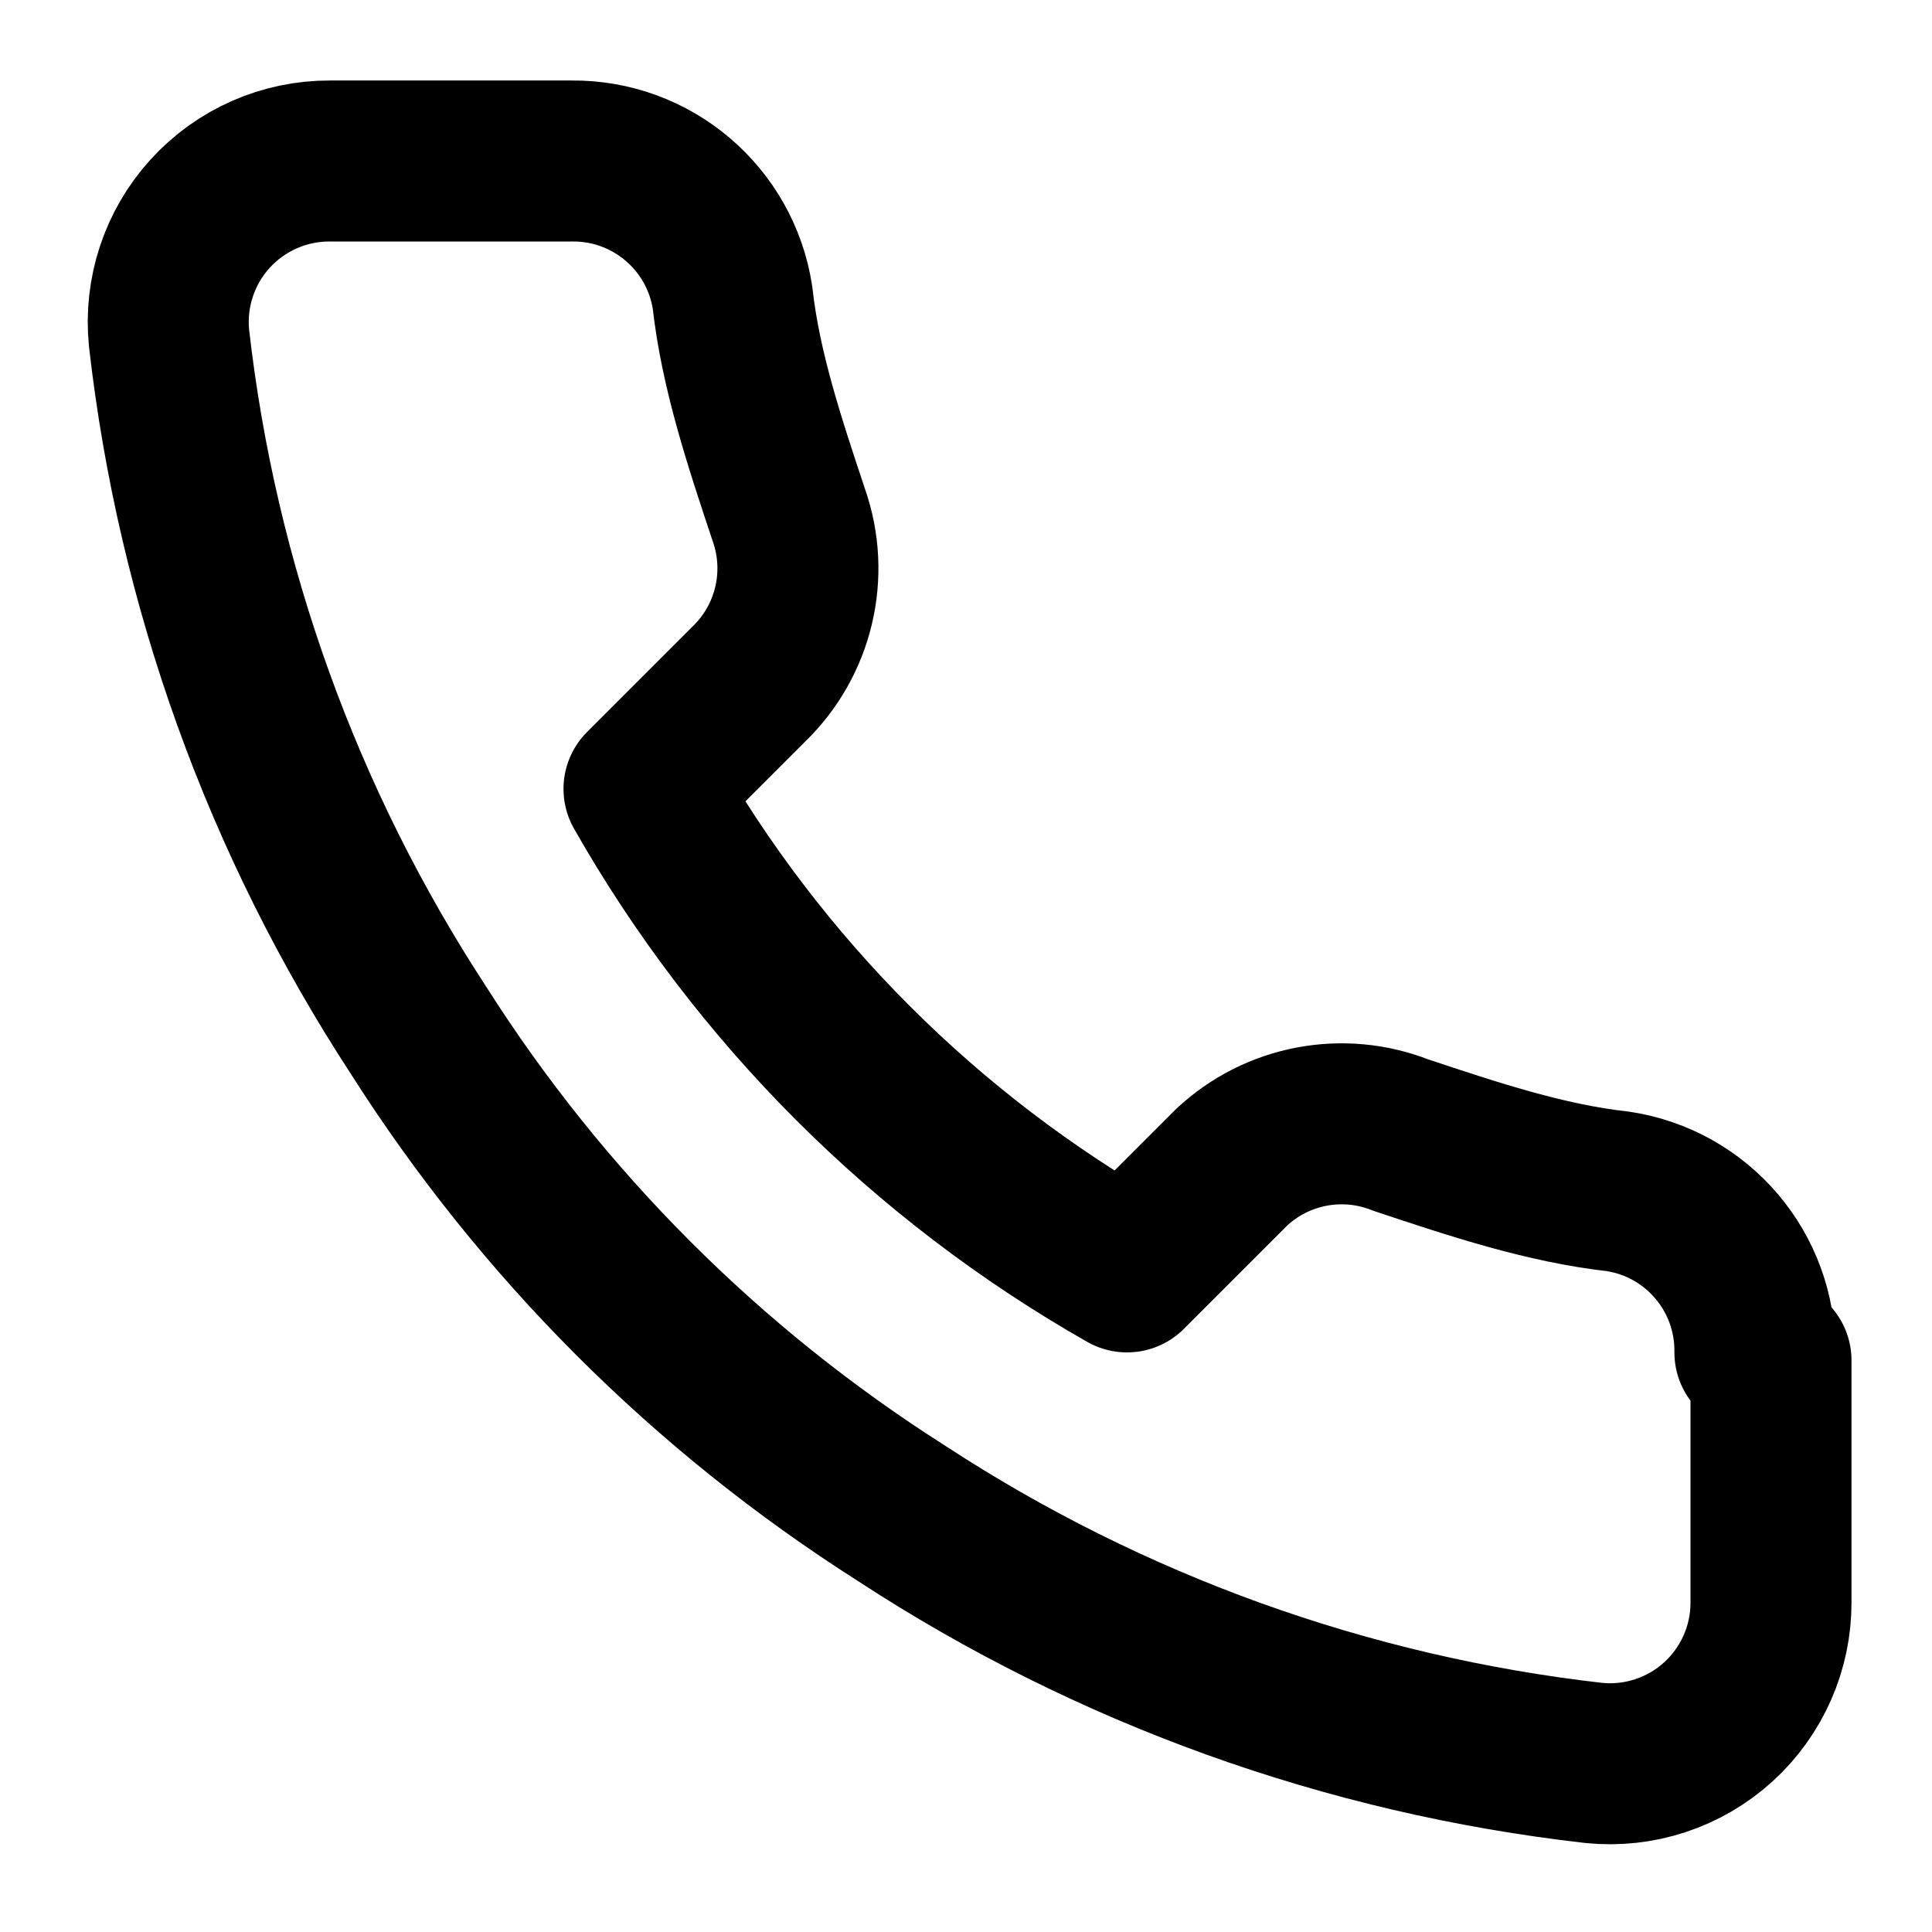
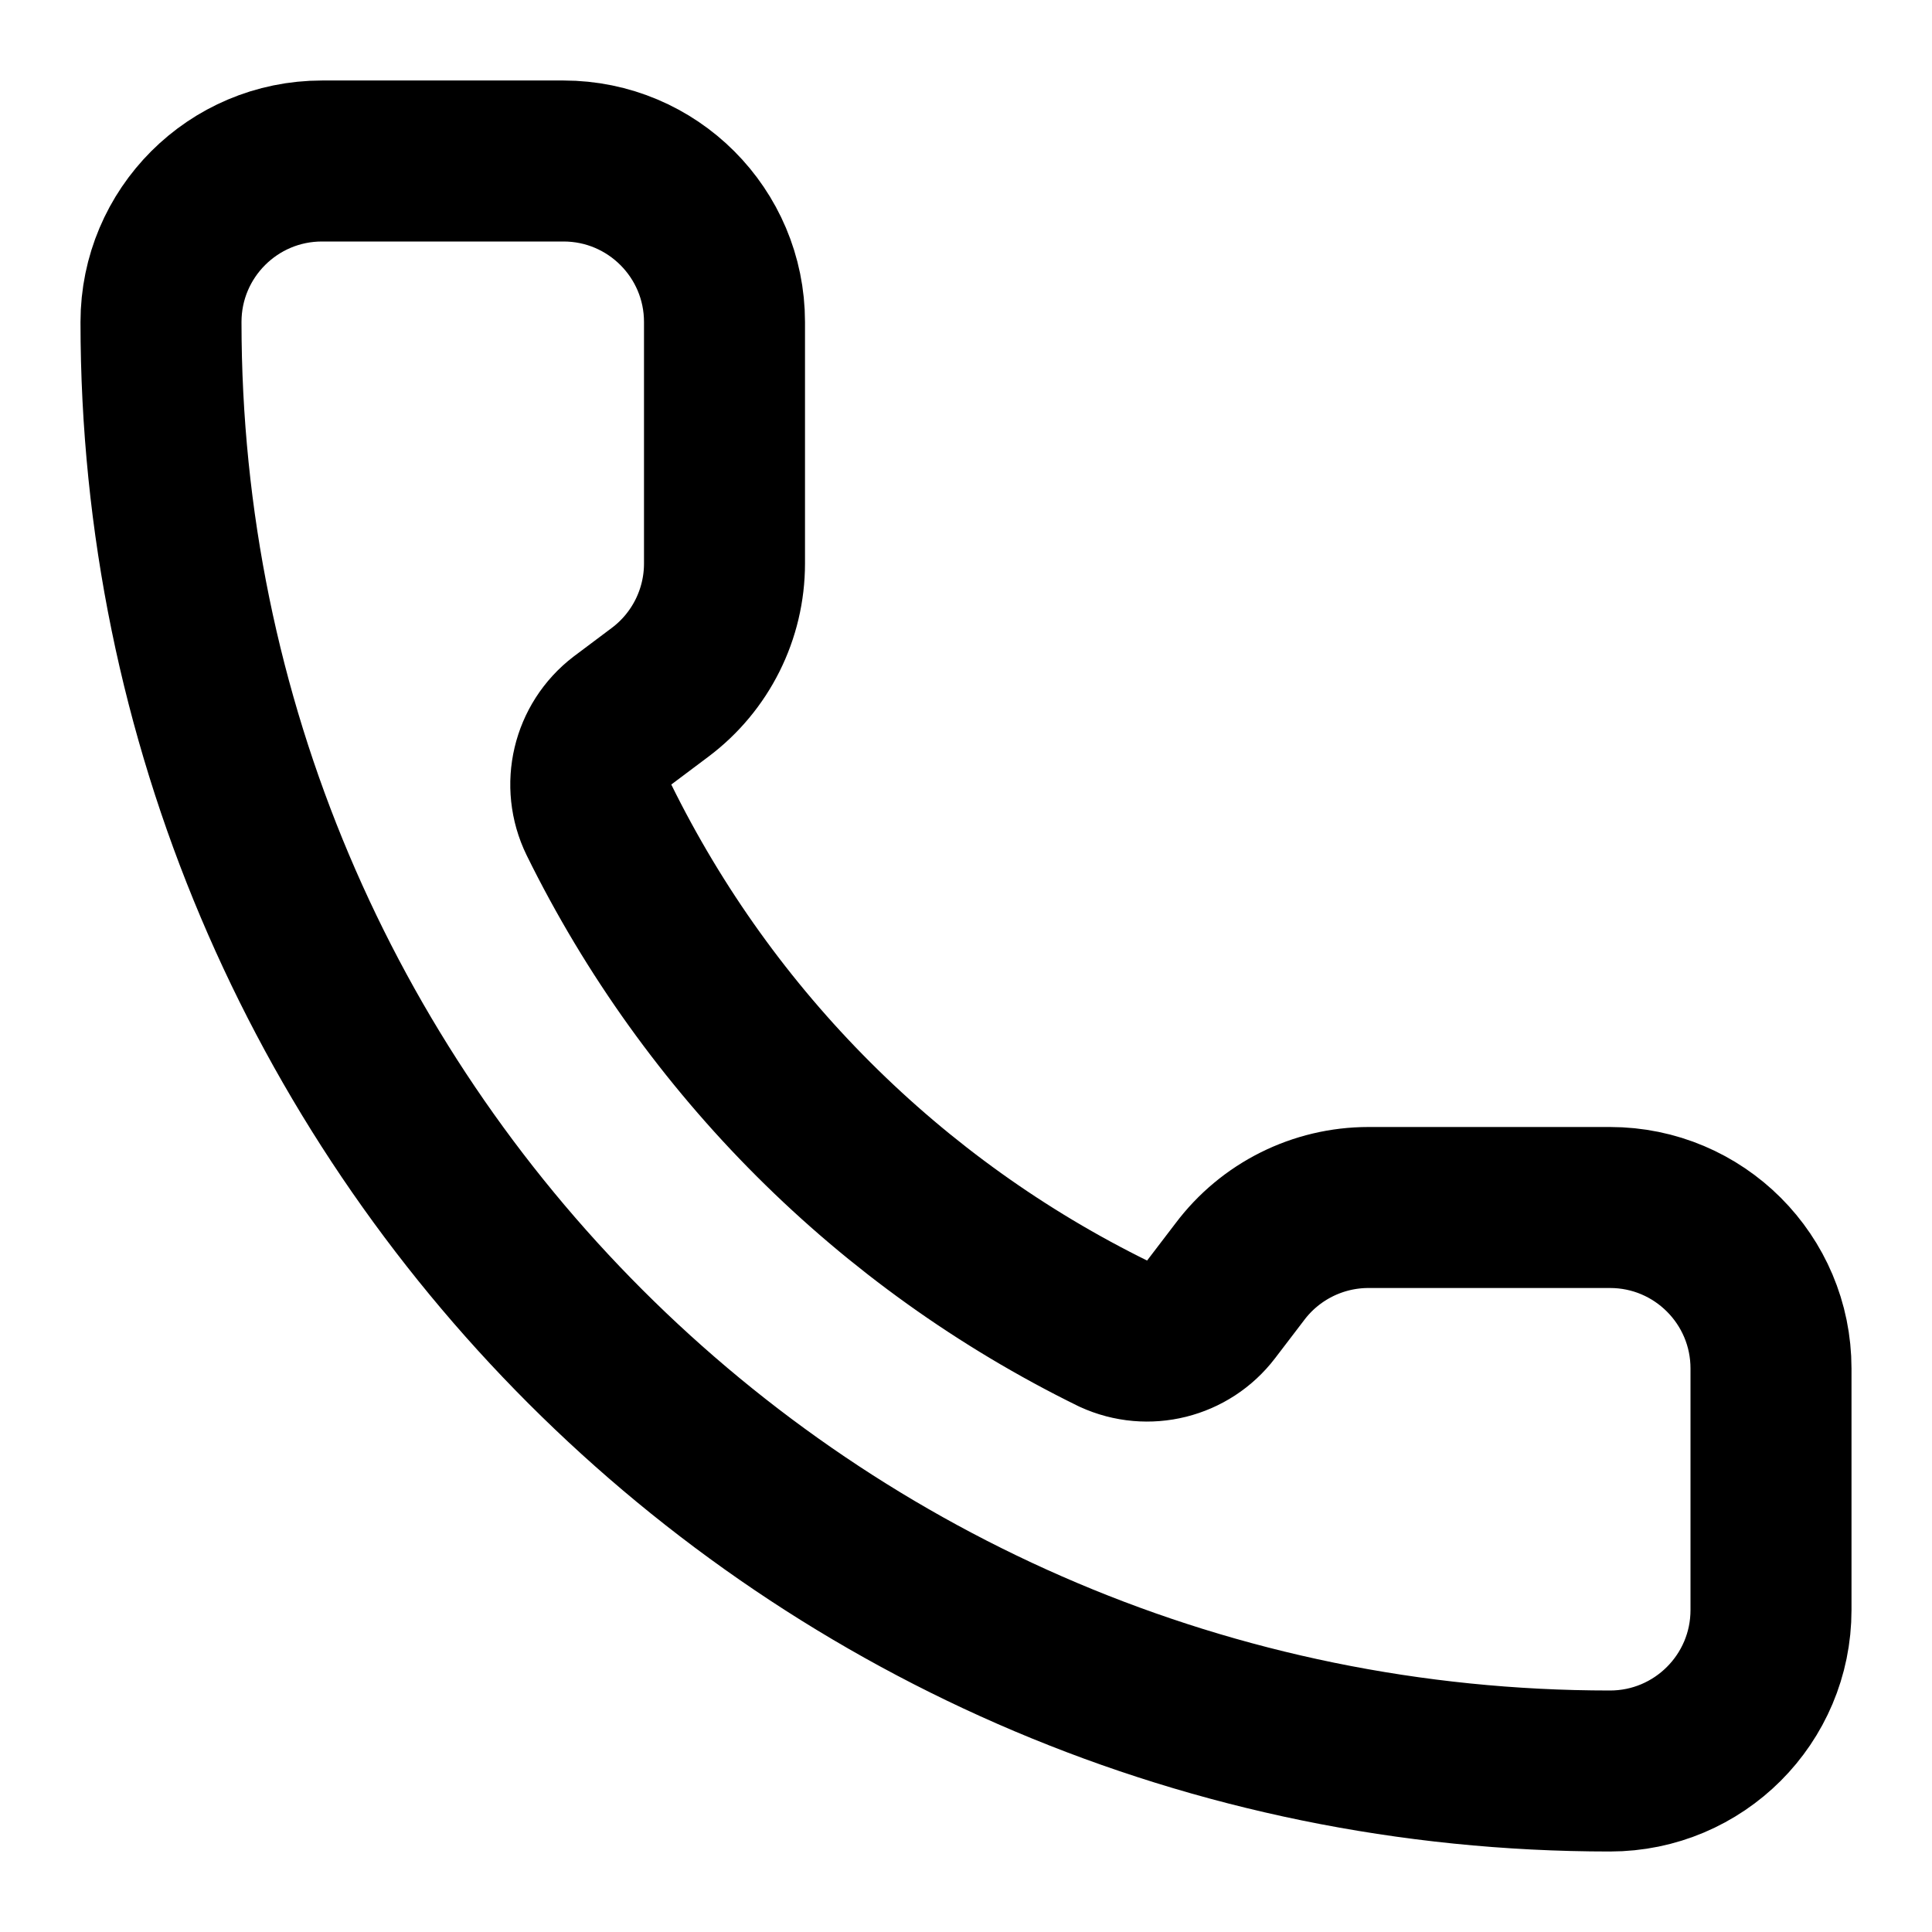
<svg xmlns="http://www.w3.org/2000/svg" viewBox="0 0 24 24" fill="none" stroke="currentColor" stroke-width="2" stroke-linecap="round" stroke-linejoin="round">
-   <path d="M22 16.9v3a2 2 0 0 1-2.2 2 19.8 19.8 0 0 1-8.6-3.1 19.5 19.5 0 0 1-6-6A19.8 19.8 0 0 1 2.1 4.2 2 2 0 0 1 4.1 2h3a2 2 0 0 1 2 1.7c.1.9.4 1.8.7 2.7a2 2 0 0 1-.5 2.1L8 9.8a16 16 0 0 0 6 6l1.3-1.3a2 2 0 0 1 2.1-.4c.9.3 1.8.6 2.7.7a2 2 0 0 1 1.7 2Z" />
+   <path d="M13.832 16.568a1 1 0 0 0 1.213-.303l.355-.465A2 2 0 0 1 17 15h3a2 2 0 0 1 2 2v3a2 2 0 0 1-2 2A18 18 0 0 1 2 4a2 2 0 0 1 2-2h3a2 2 0 0 1 2 2v3a2 2 0 0 1-.8 1.6l-.468.351a1 1 0 0 0-.292 1.233 14 14 0 0 0 6.392 6.384" />
</svg>
